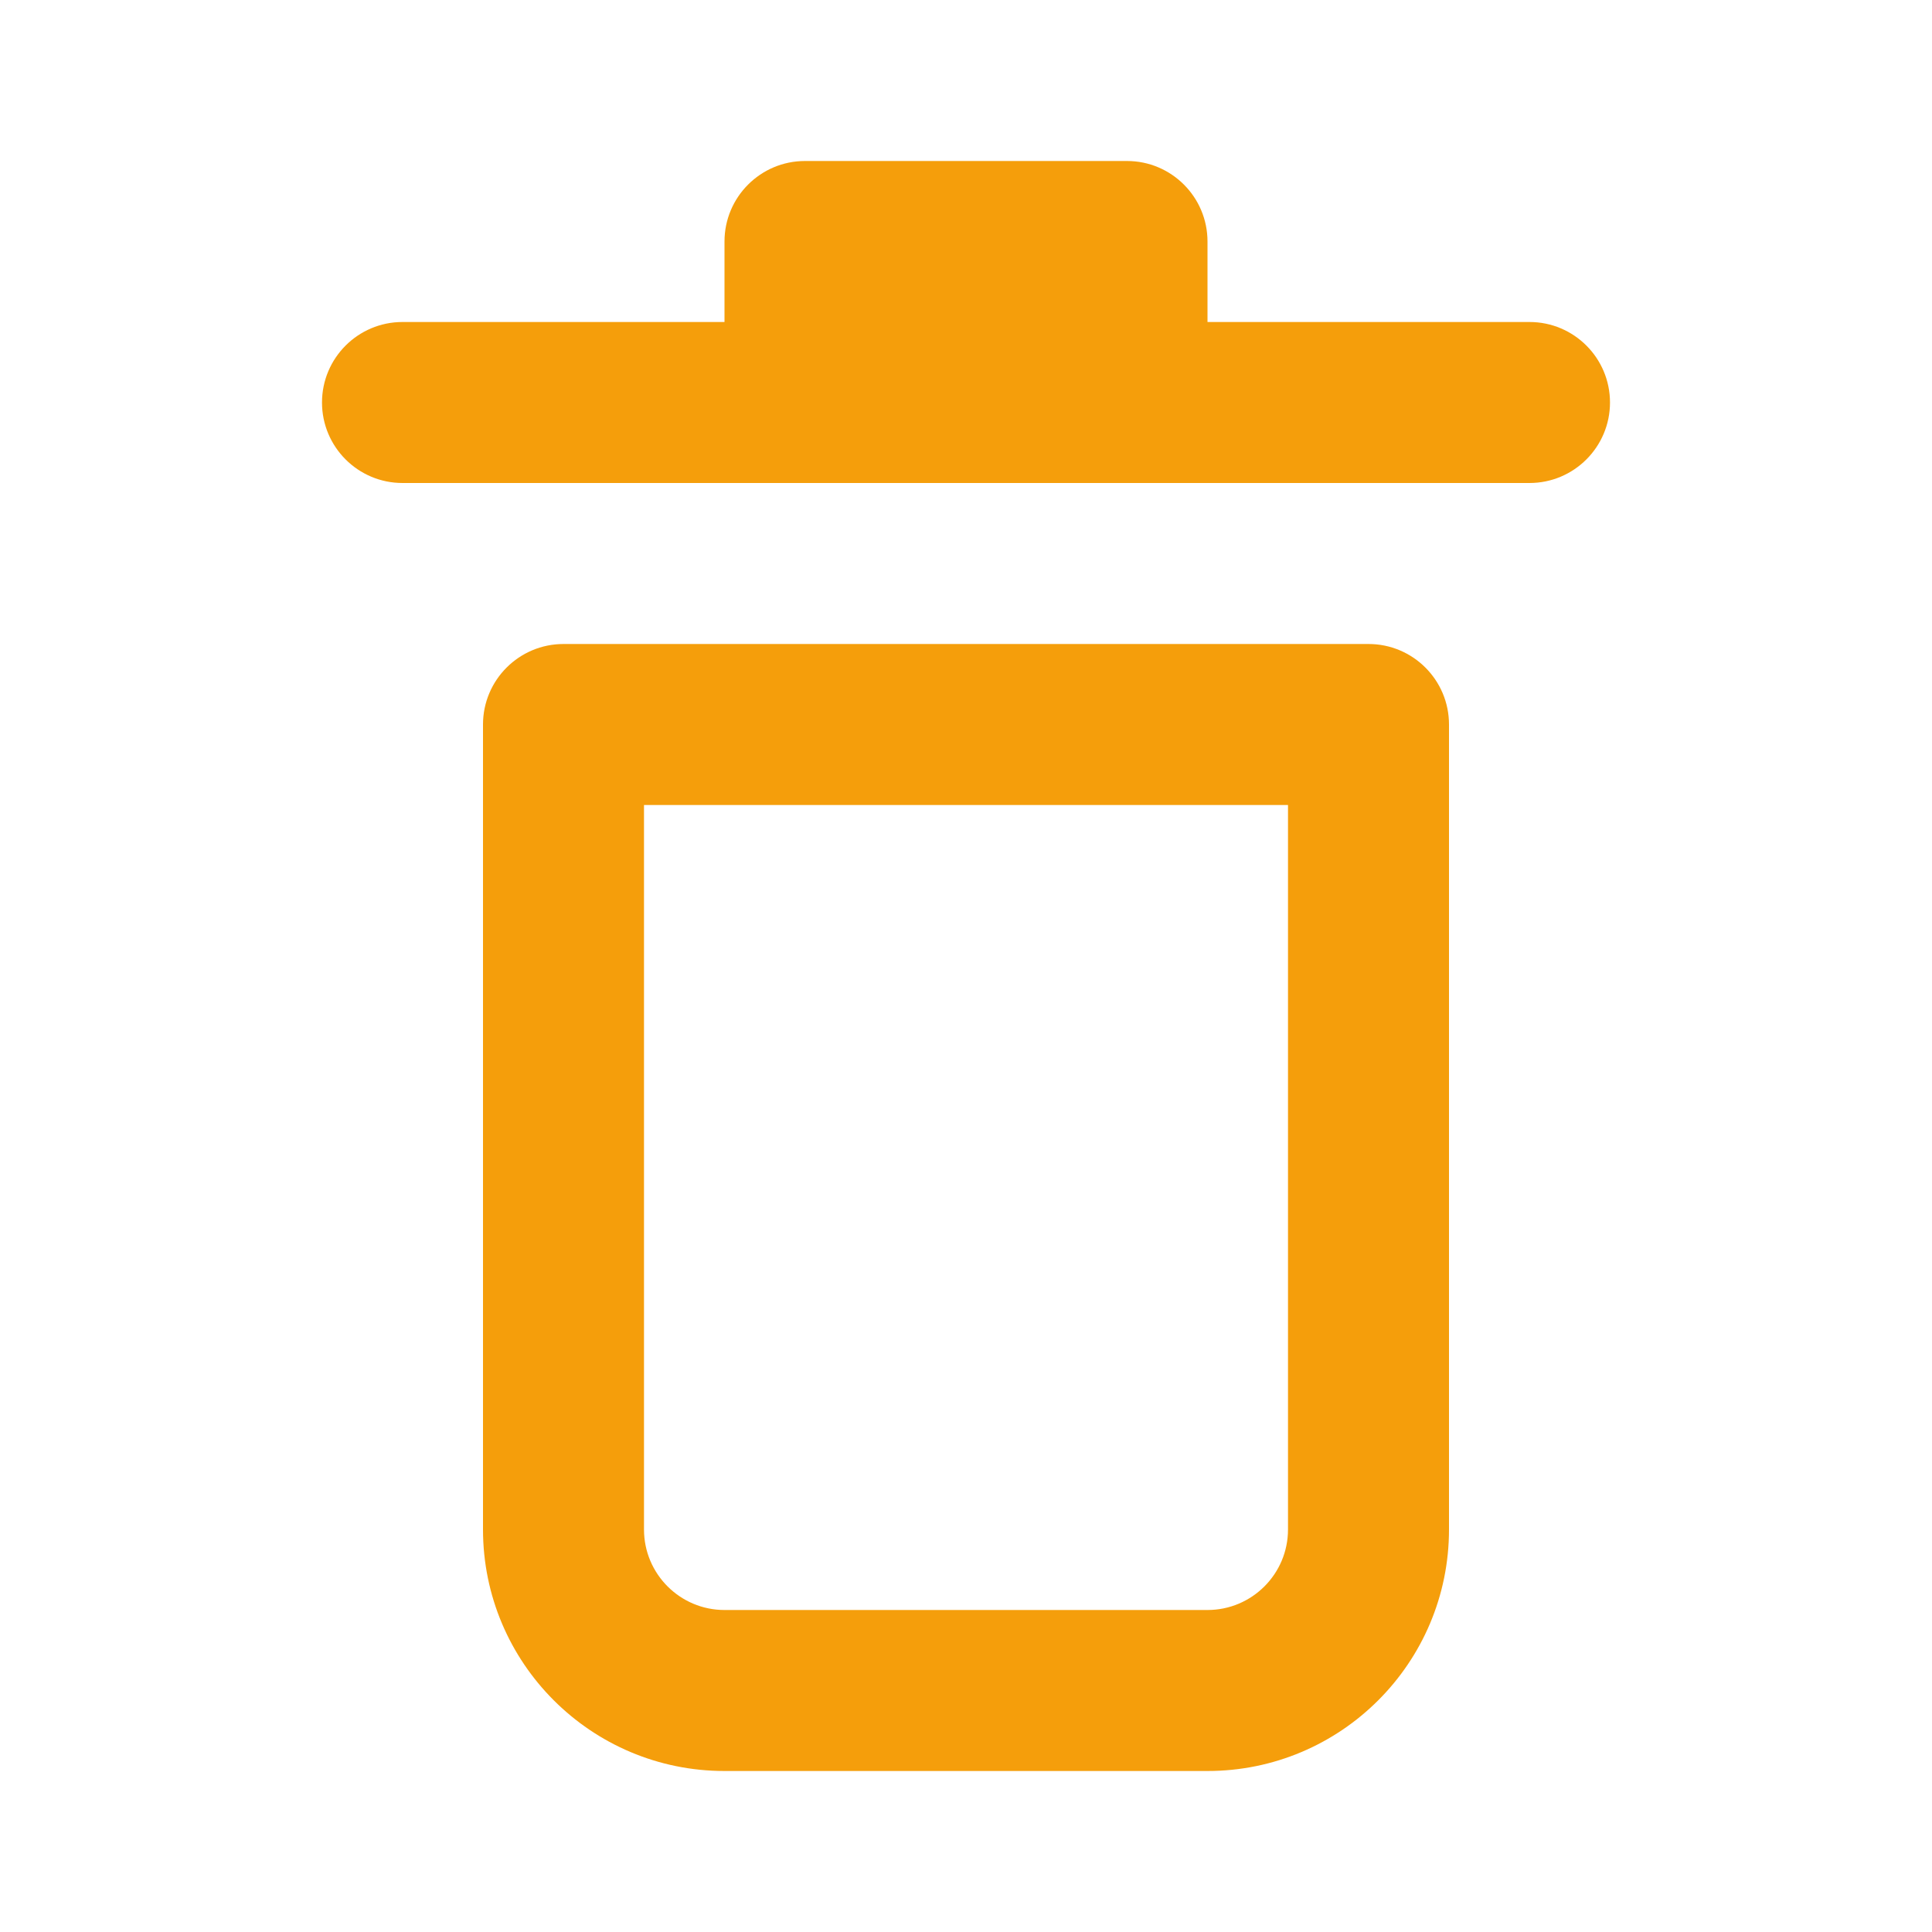
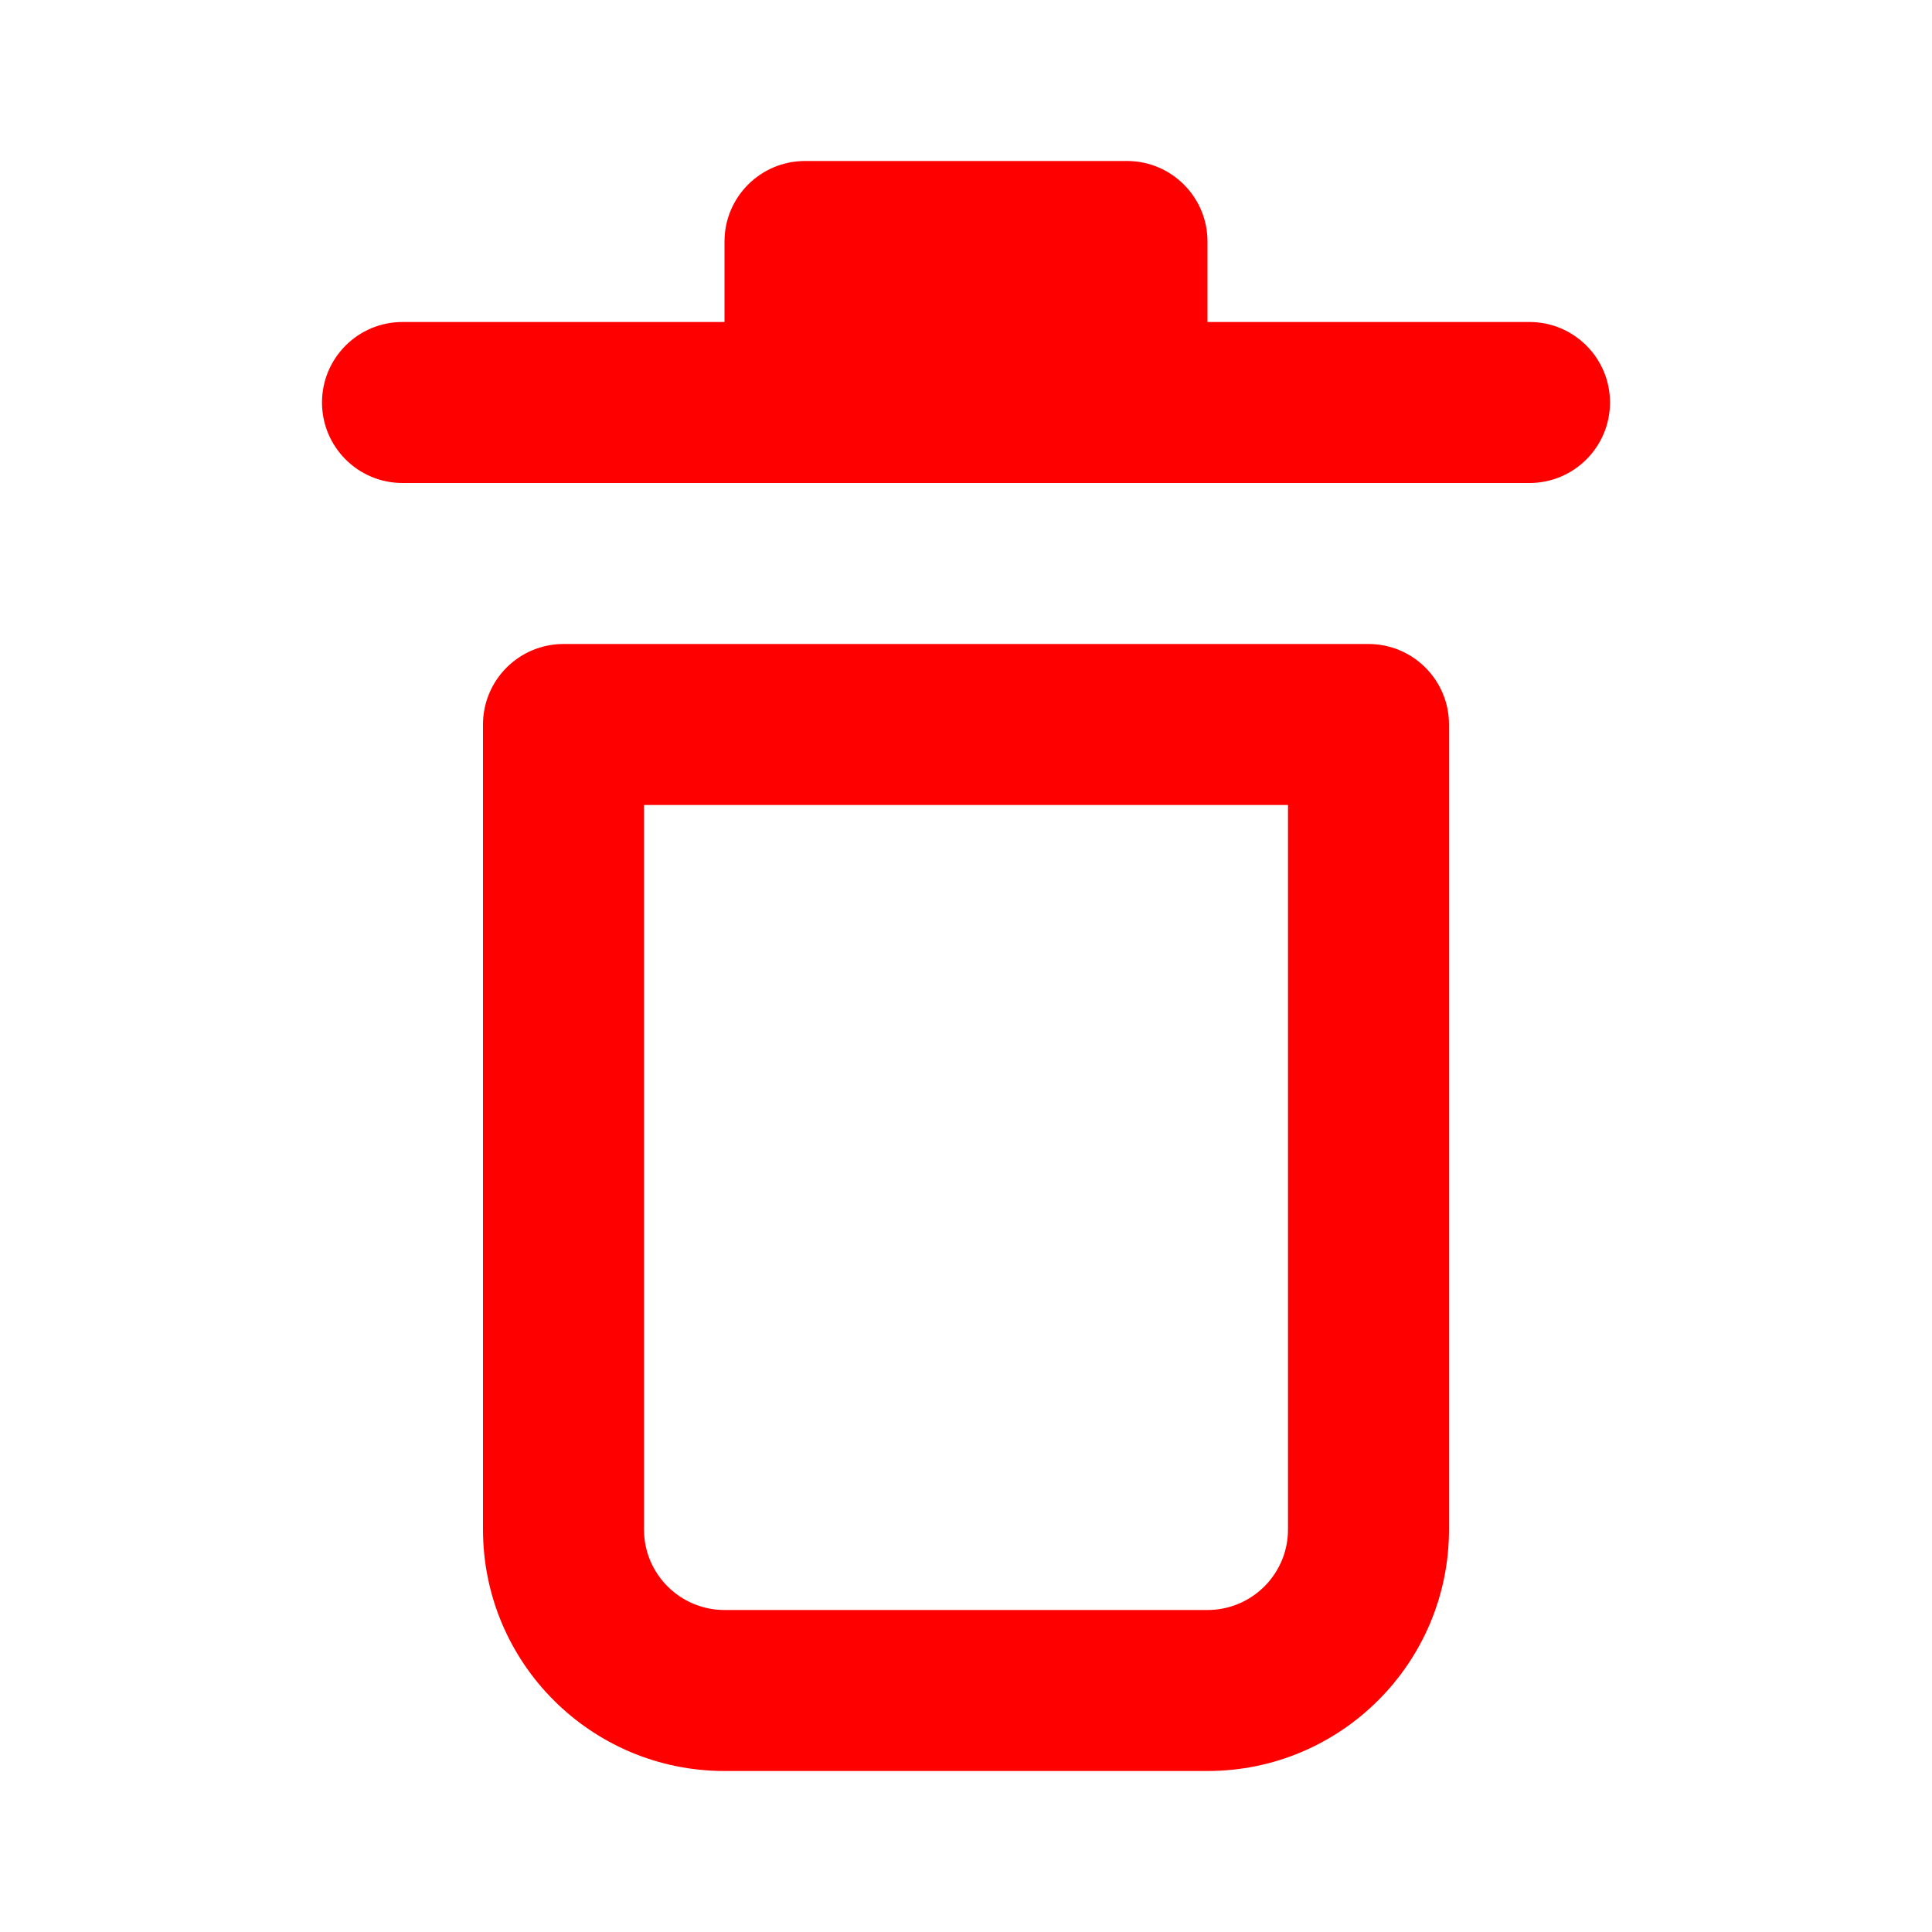
- <svg xmlns="http://www.w3.org/2000/svg" fill="#f59e0b" width="800px" height="800px" viewBox="0 0 24 24">
+ <svg xmlns="http://www.w3.org/2000/svg" fill="#FF0000" width="800px" height="800px" viewBox="0 0 24 24">
  <path fill-rule="evenodd" d="M17,8 C17.552,8 18,8.448 18,9 L18,19 C18,20.657 16.657,22 15,22 L9,22 C7.343,22 6,20.657 6,19 L6,9 C6,8.448 6.448,8 7,8 L17,8 Z M16,10 L8,10 L8,19 C8,19.552 8.448,20 9,20 L15,20 C15.552,20 16,19.552 16,19 L16,10 Z M9,3 C9,2.448 9.448,2 10,2 L14,2 C14.552,2 15,2.448 15,3 L15,4 L19,4 C19.552,4 20,4.448 20,5 C20,5.552 19.552,6 19,6 L5,6 C4.448,6 4,5.552 4,5 C4,4.448 4.448,4 5,4 L9,4 L9,3 Z" />
</svg>
